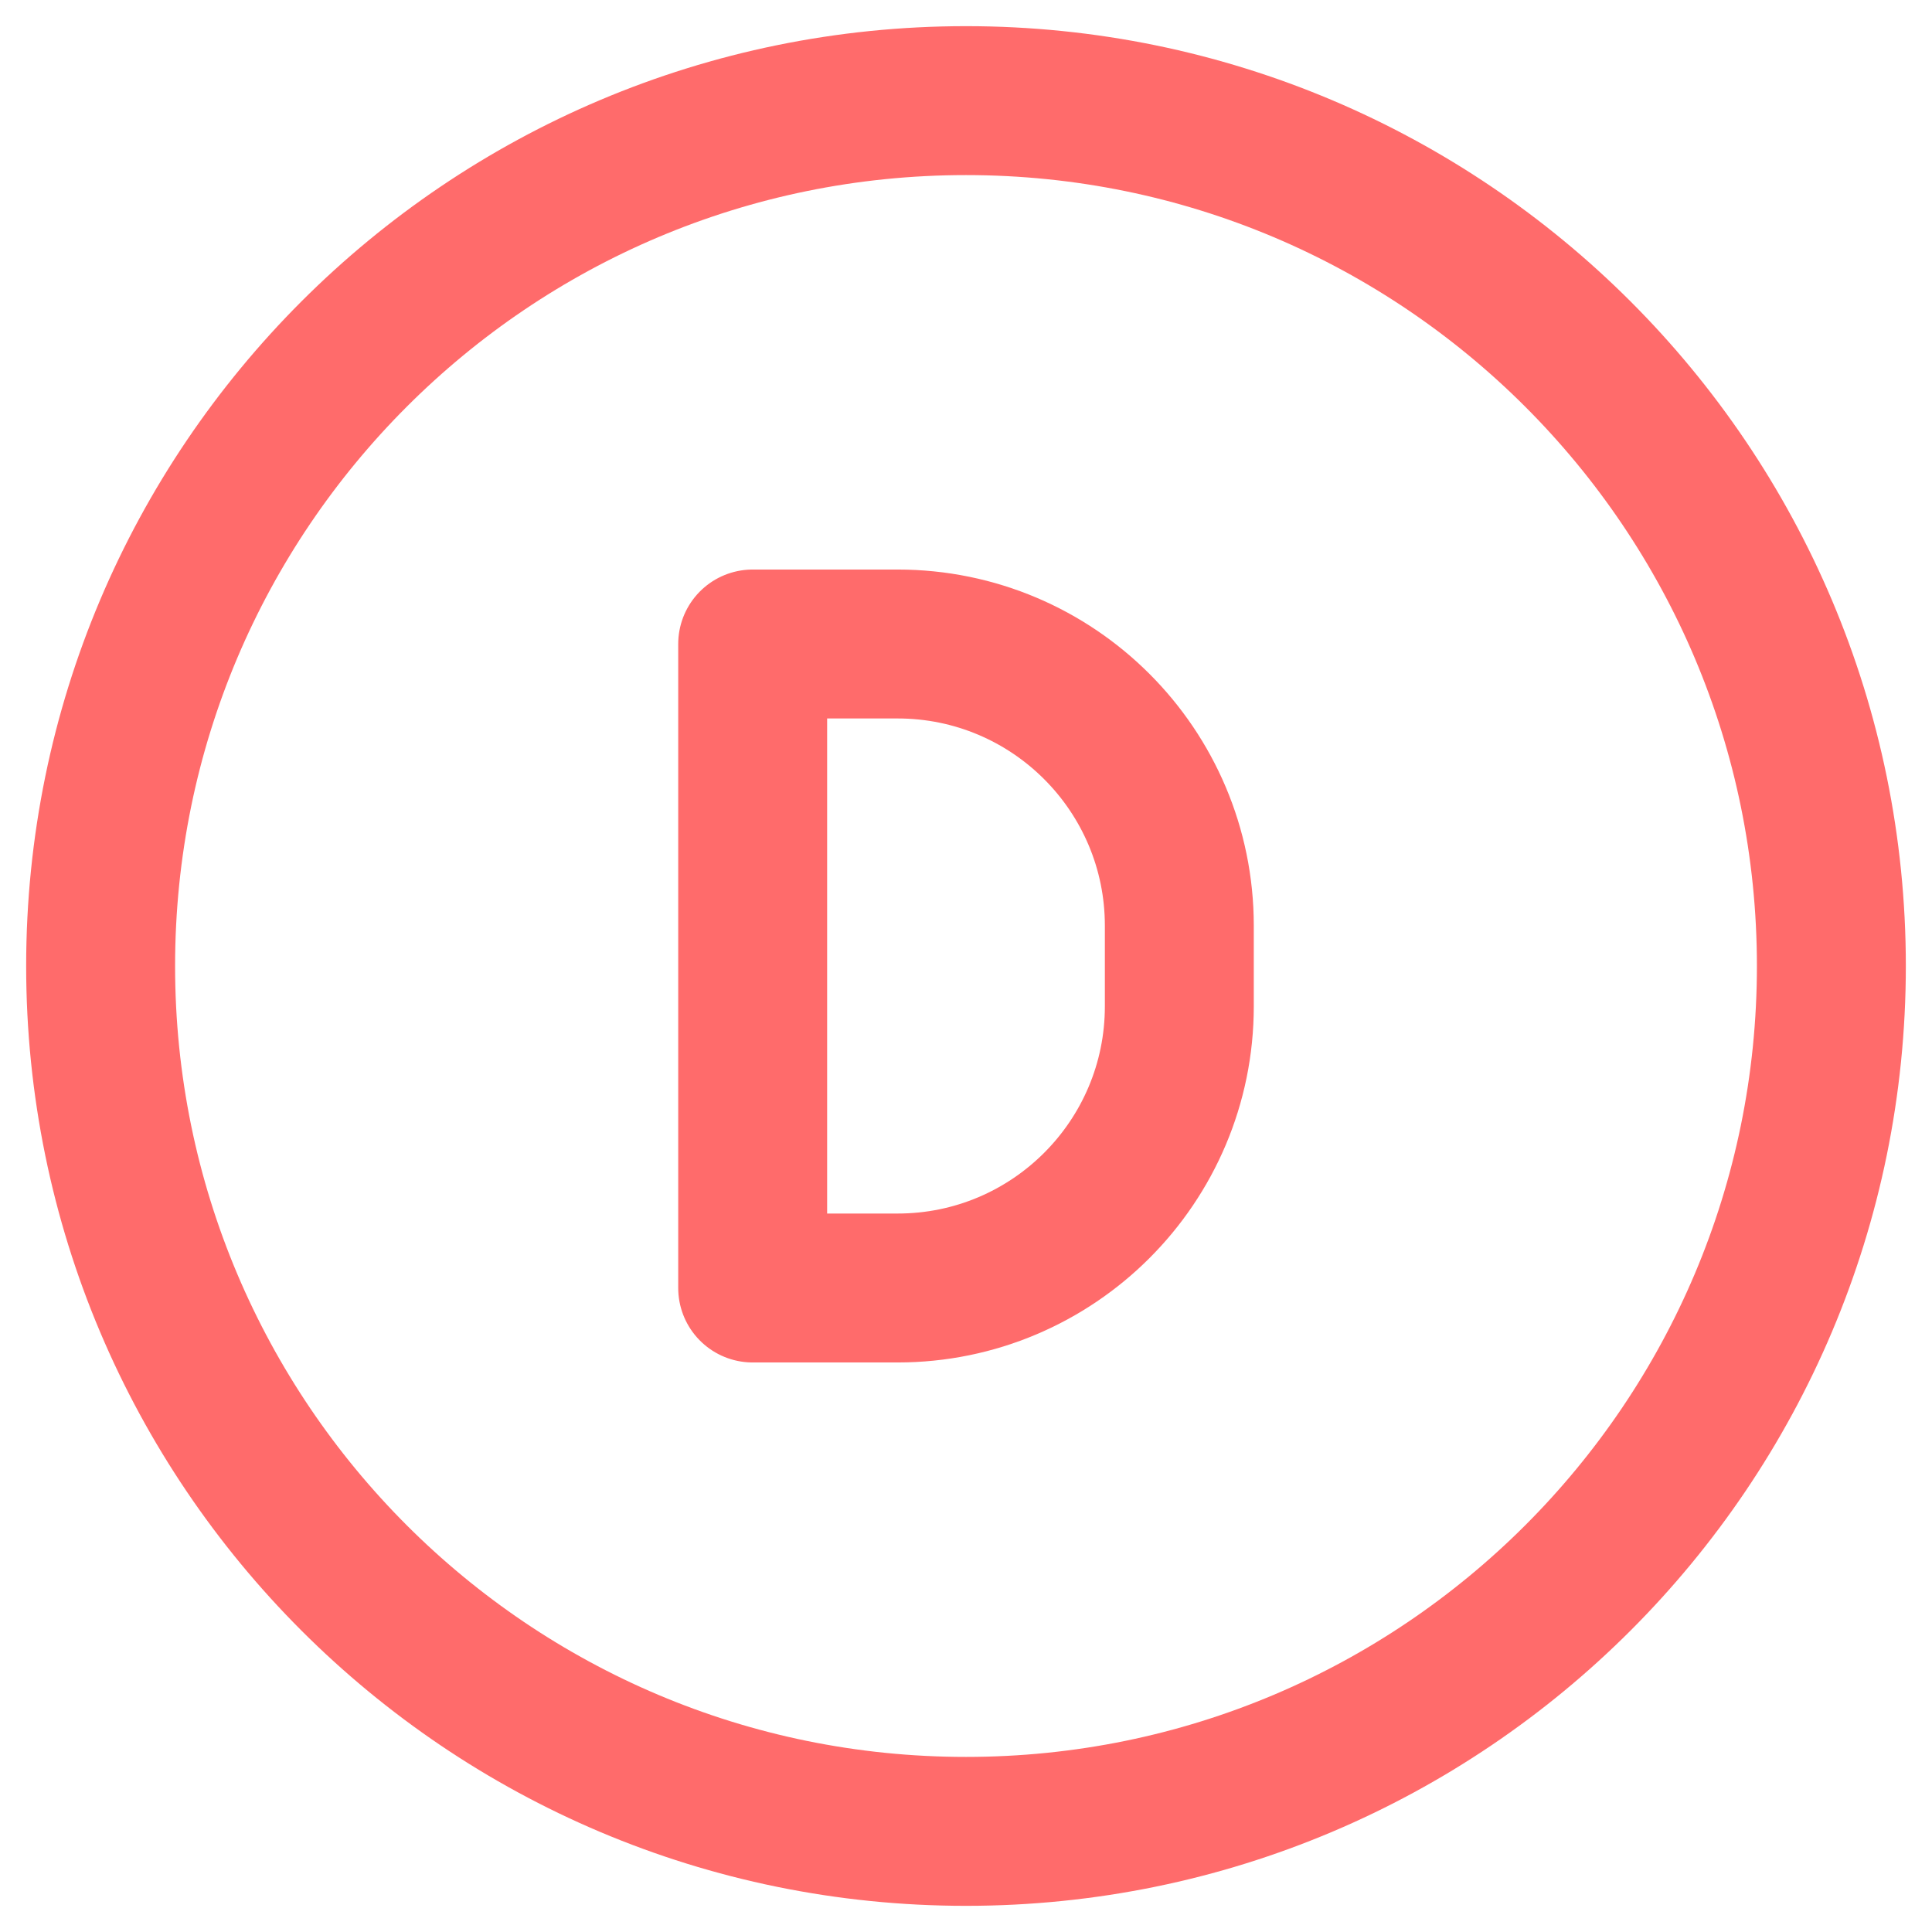
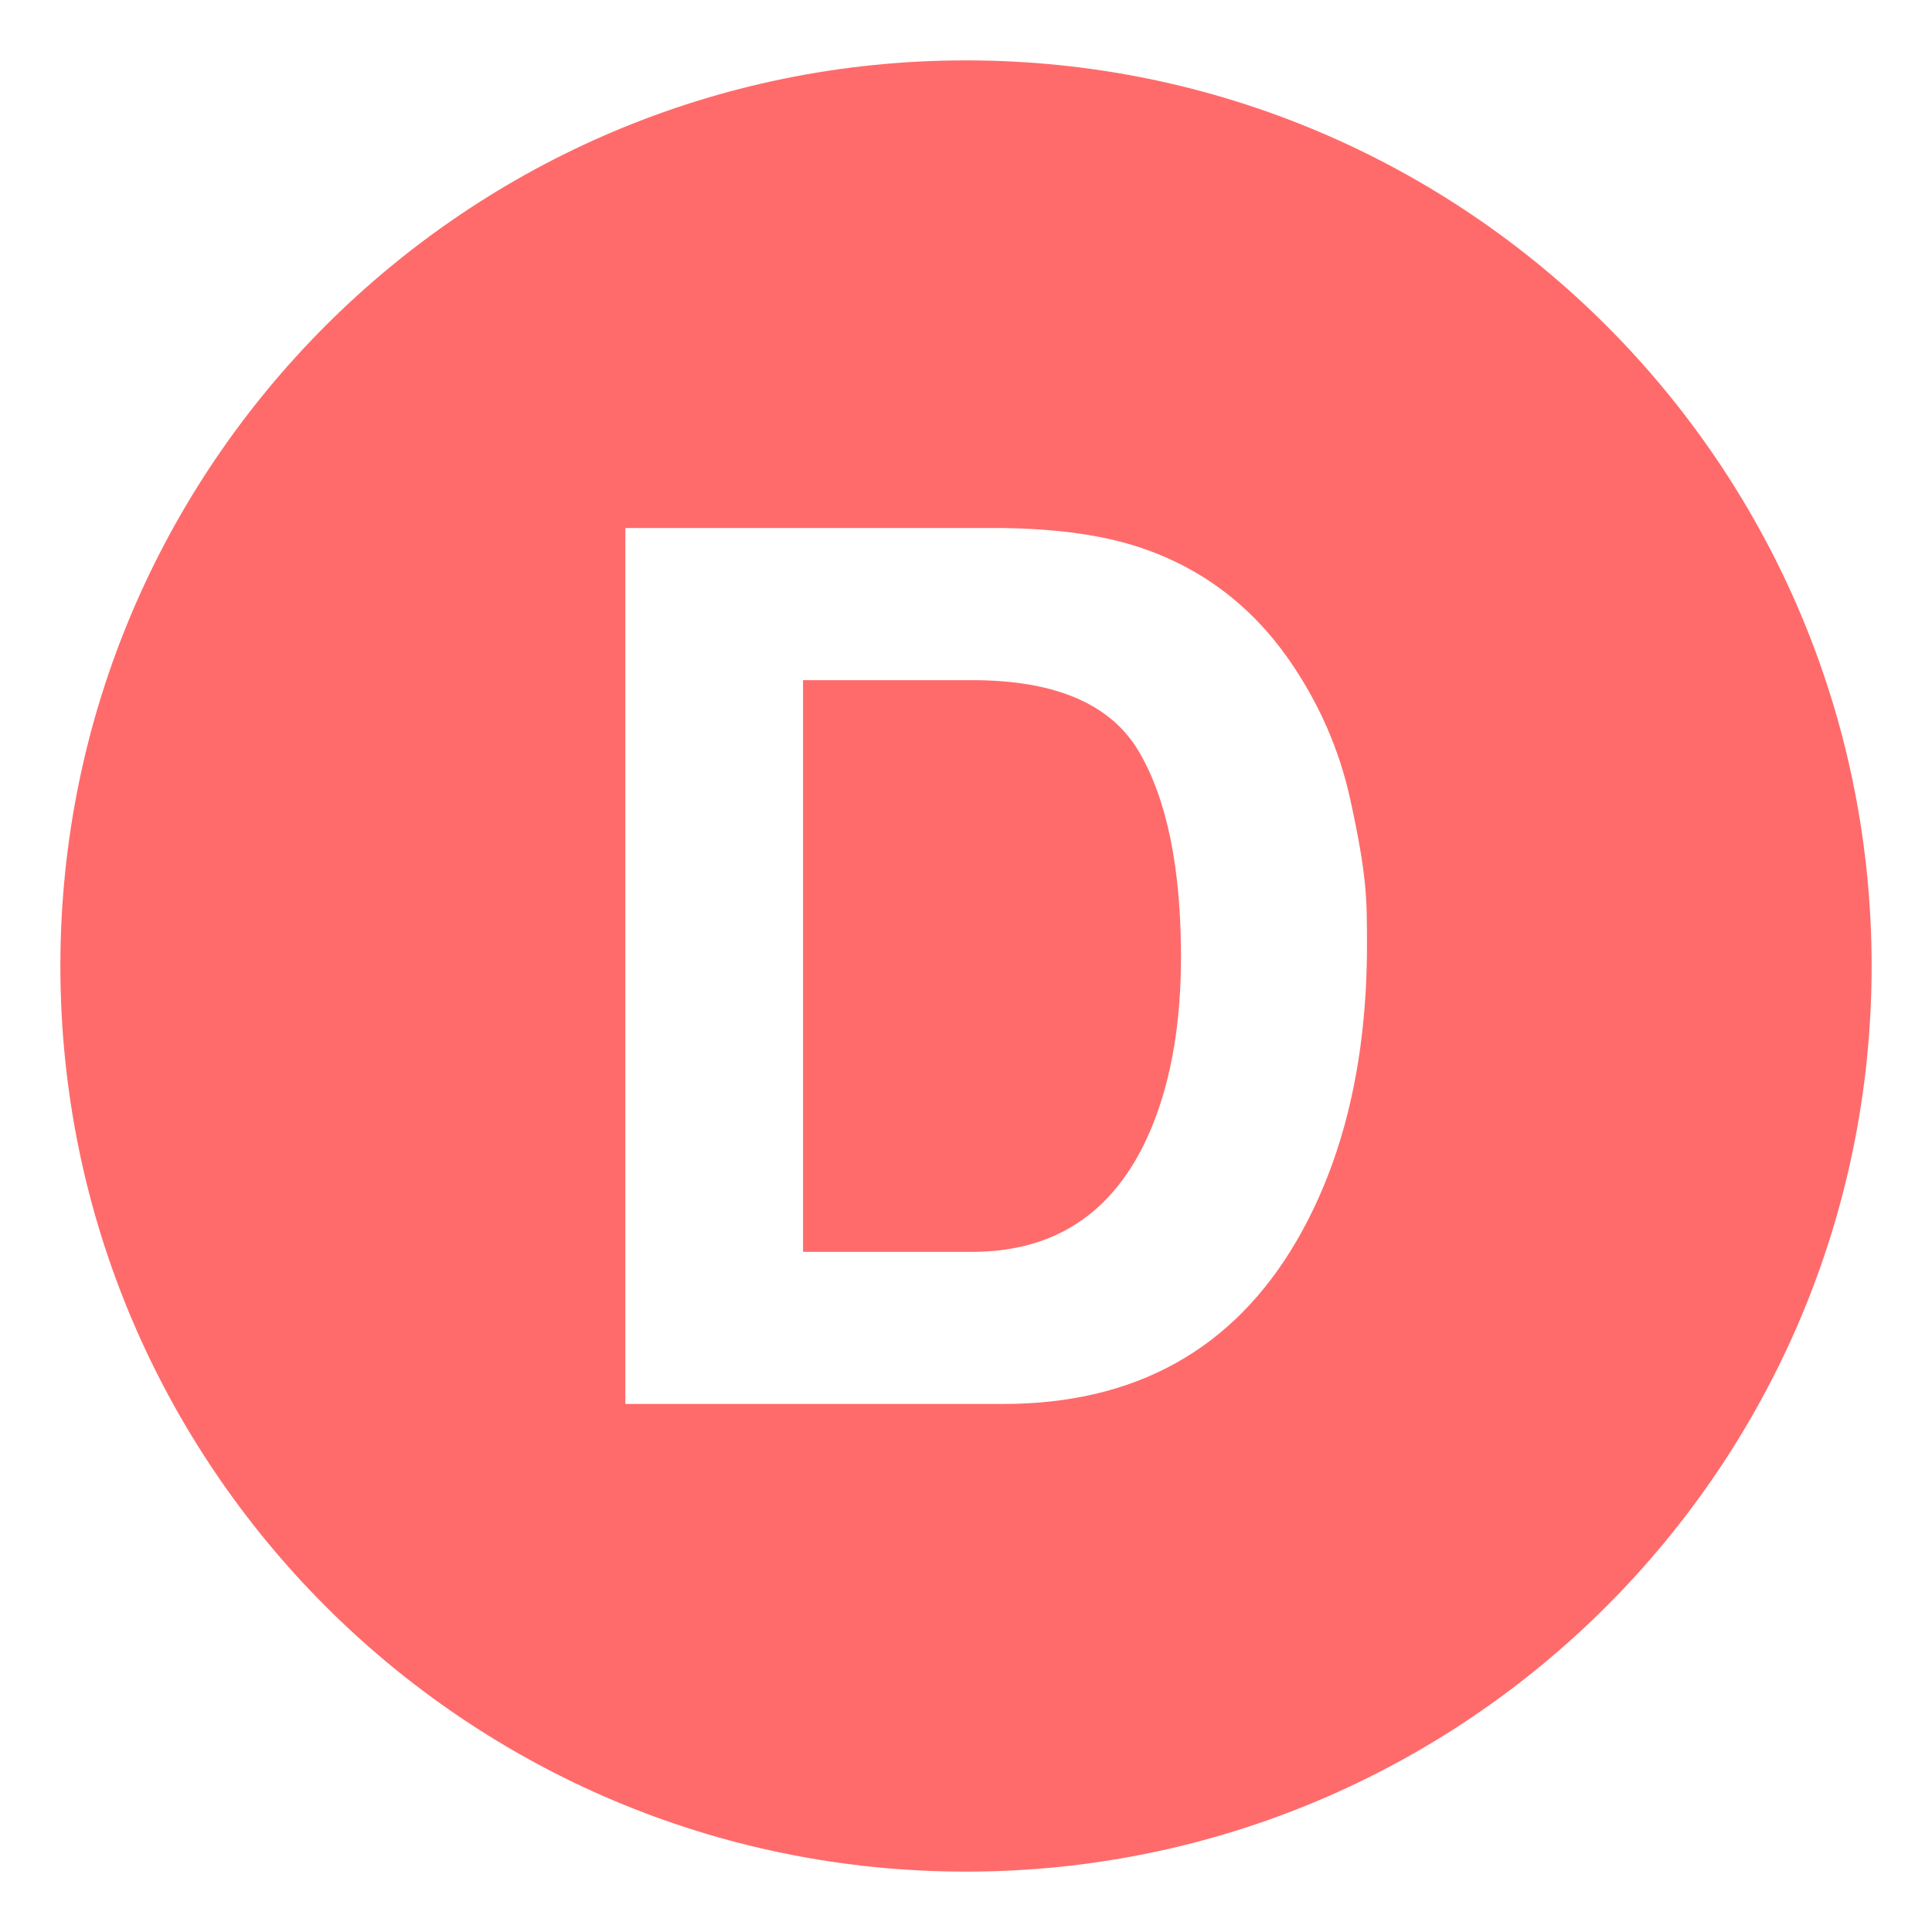
- <svg xmlns="http://www.w3.org/2000/svg" width="1em" height="1em" viewBox="0 0 48 48">
-   <path d="M0 0h48v48H0z" fill="none" />
-   <circle cx="24" cy="24" r="21.5" fill="none" stroke="#ff6b6b" stroke-linecap="round" stroke-linejoin="round" stroke-width="3.7" />
-   <path fill="none" stroke="#ff6b6b" stroke-linecap="round" stroke-linejoin="round" d="M18.7 32V16h3.6a7 7 0 0 1 7 7v2a7 7 0 0 1-7 7z" stroke-width="3.7" />
+ <svg xmlns="http://www.w3.org/2000/svg" width="1em" height="1em" viewBox="0 0 64 64">
+   <path d="M0 0h64v64H0z" fill="none" />
+   <path fill="#ff6b6b" d="M32.202 22.531h-5.6v18.938h5.6q4.297 0 5.993-4.232q.926-2.324.927-5.531q0-4.43-1.39-6.801q-1.39-2.374-5.53-2.374" />
+   <path fill="#ff6b6b" d="M32 2C15.432 2 2 15.432 2 32s13.432 30 30 30s30-13.432 30-30S48.568 2 32 2m10.959 39.094q-3.153 5.414-9.732 5.414H20.716V17.492h12.511q2.699.038 4.492.629q3.053 1.004 4.944 3.682q1.517 2.165 2.068 4.686c.551 2.521.552 3.281.552 4.803q0 5.787-2.324 9.802" />
</svg>
